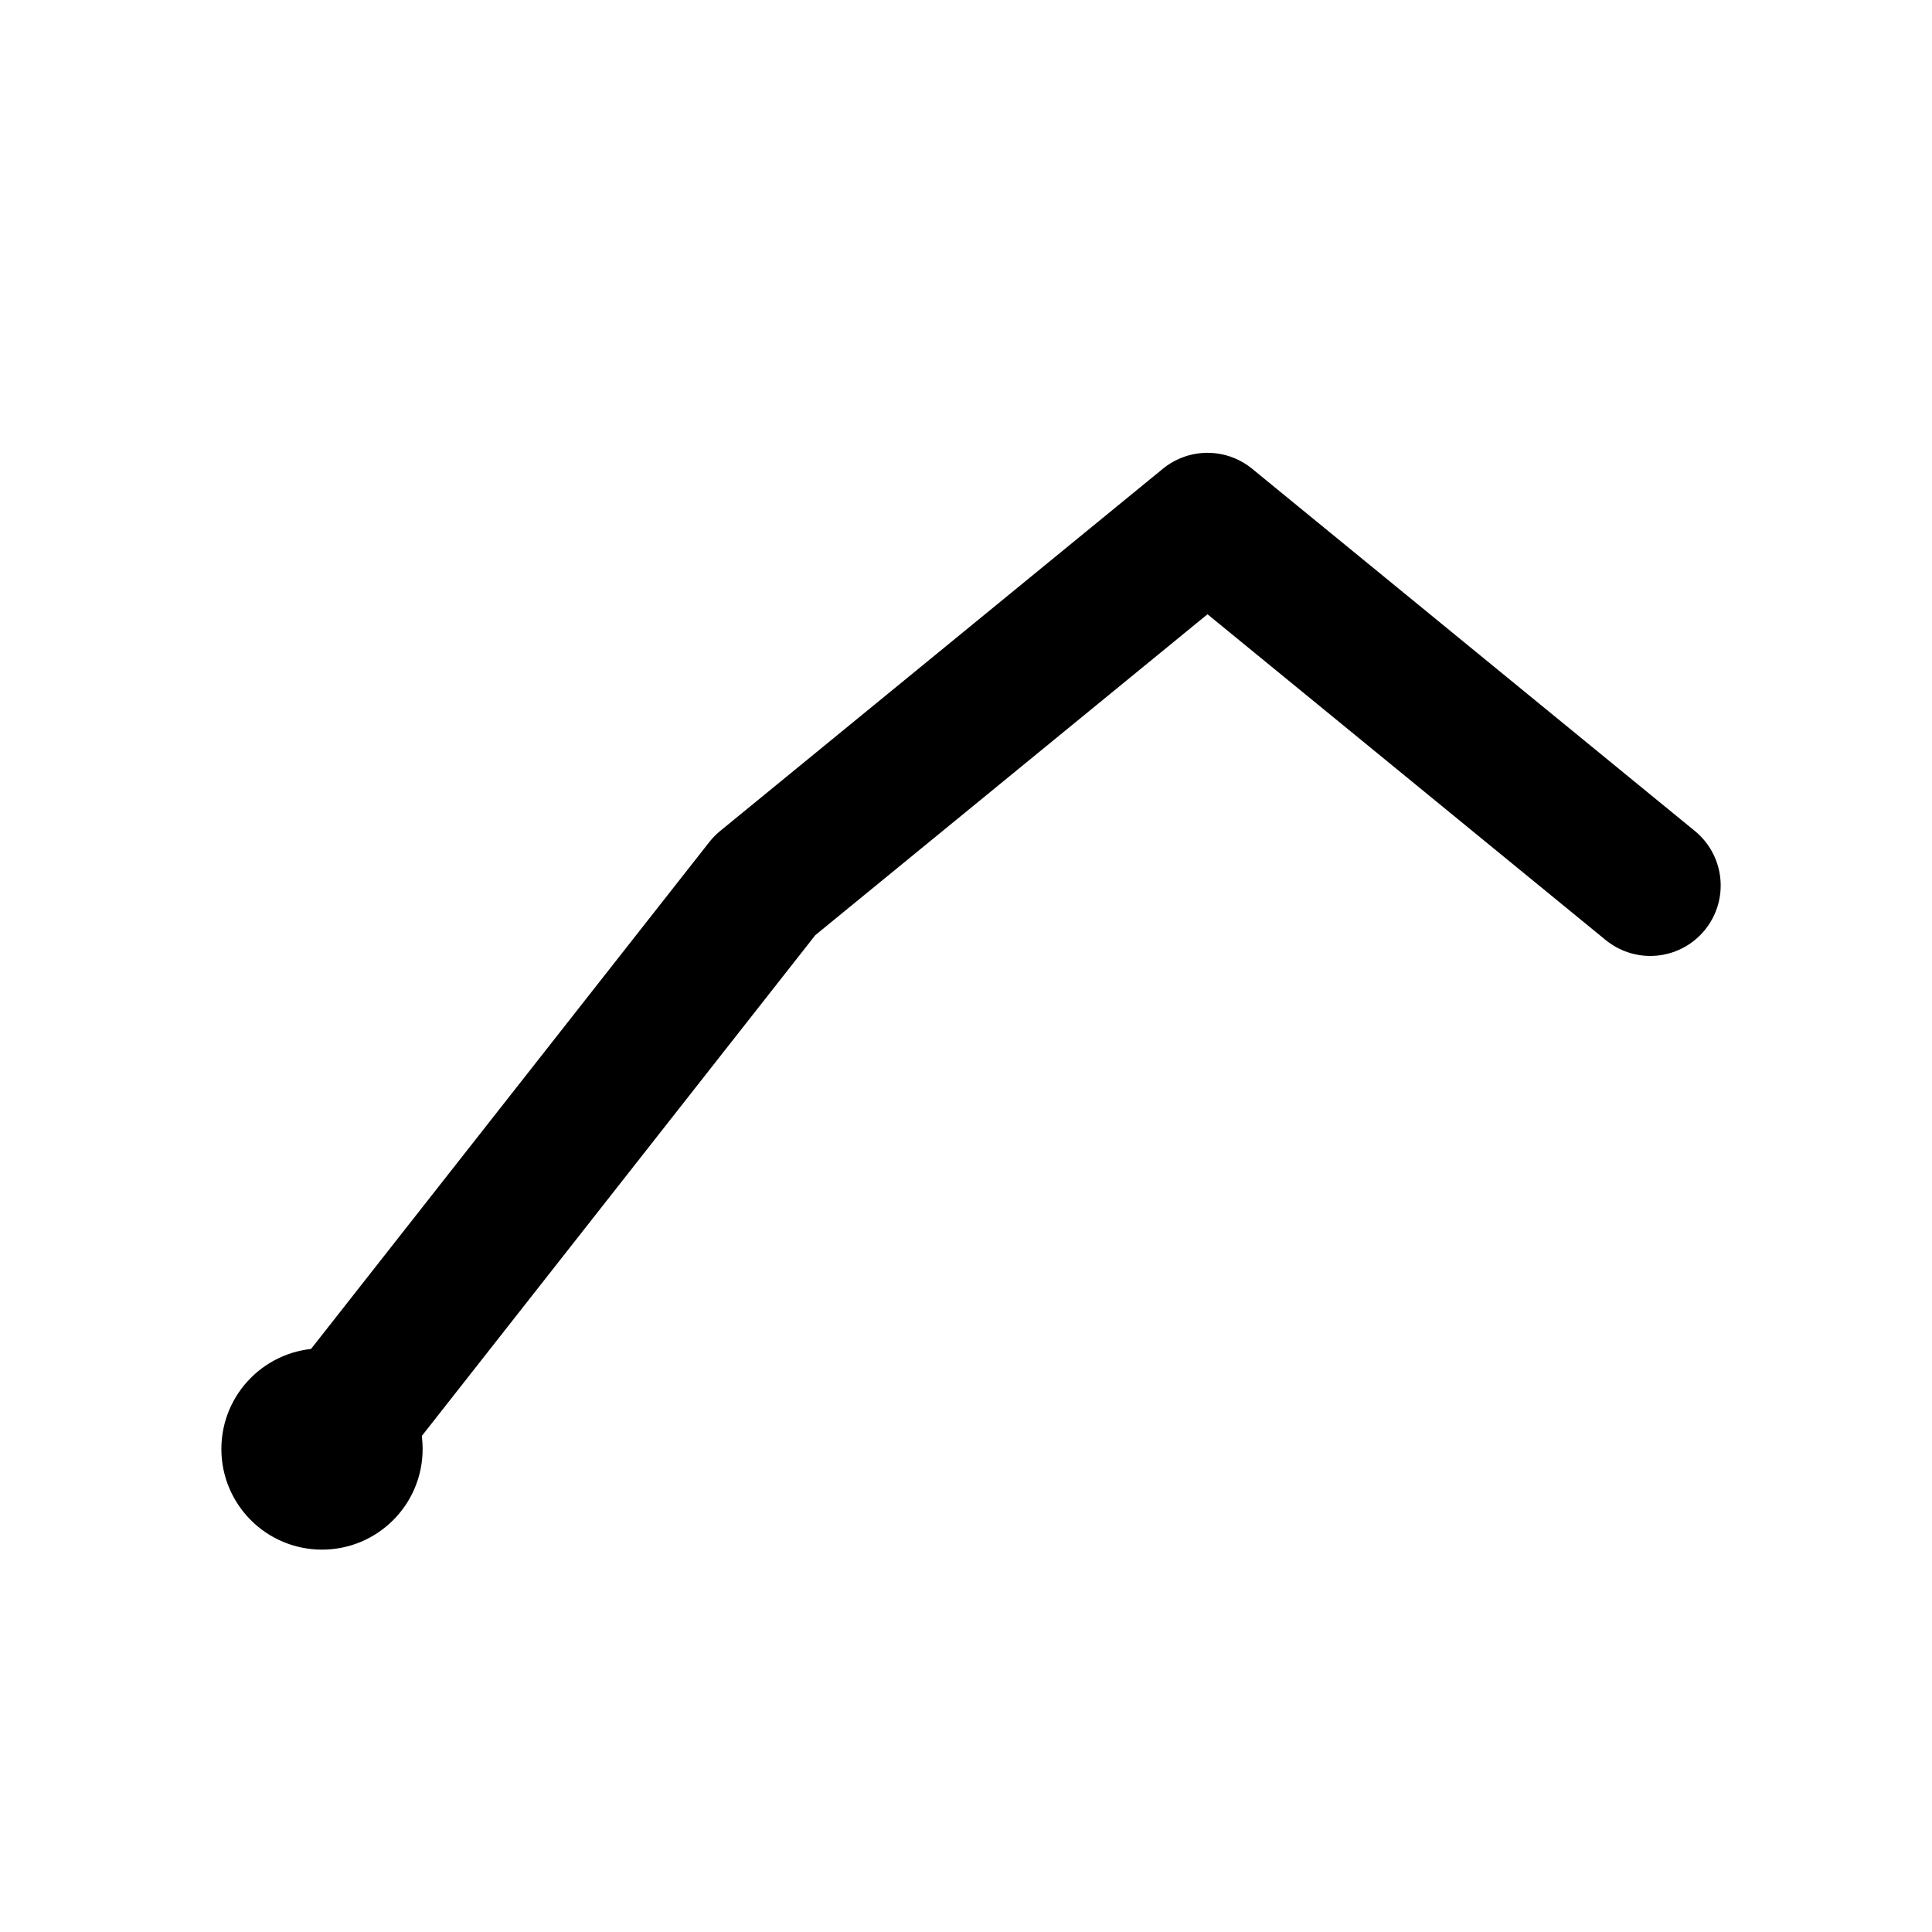
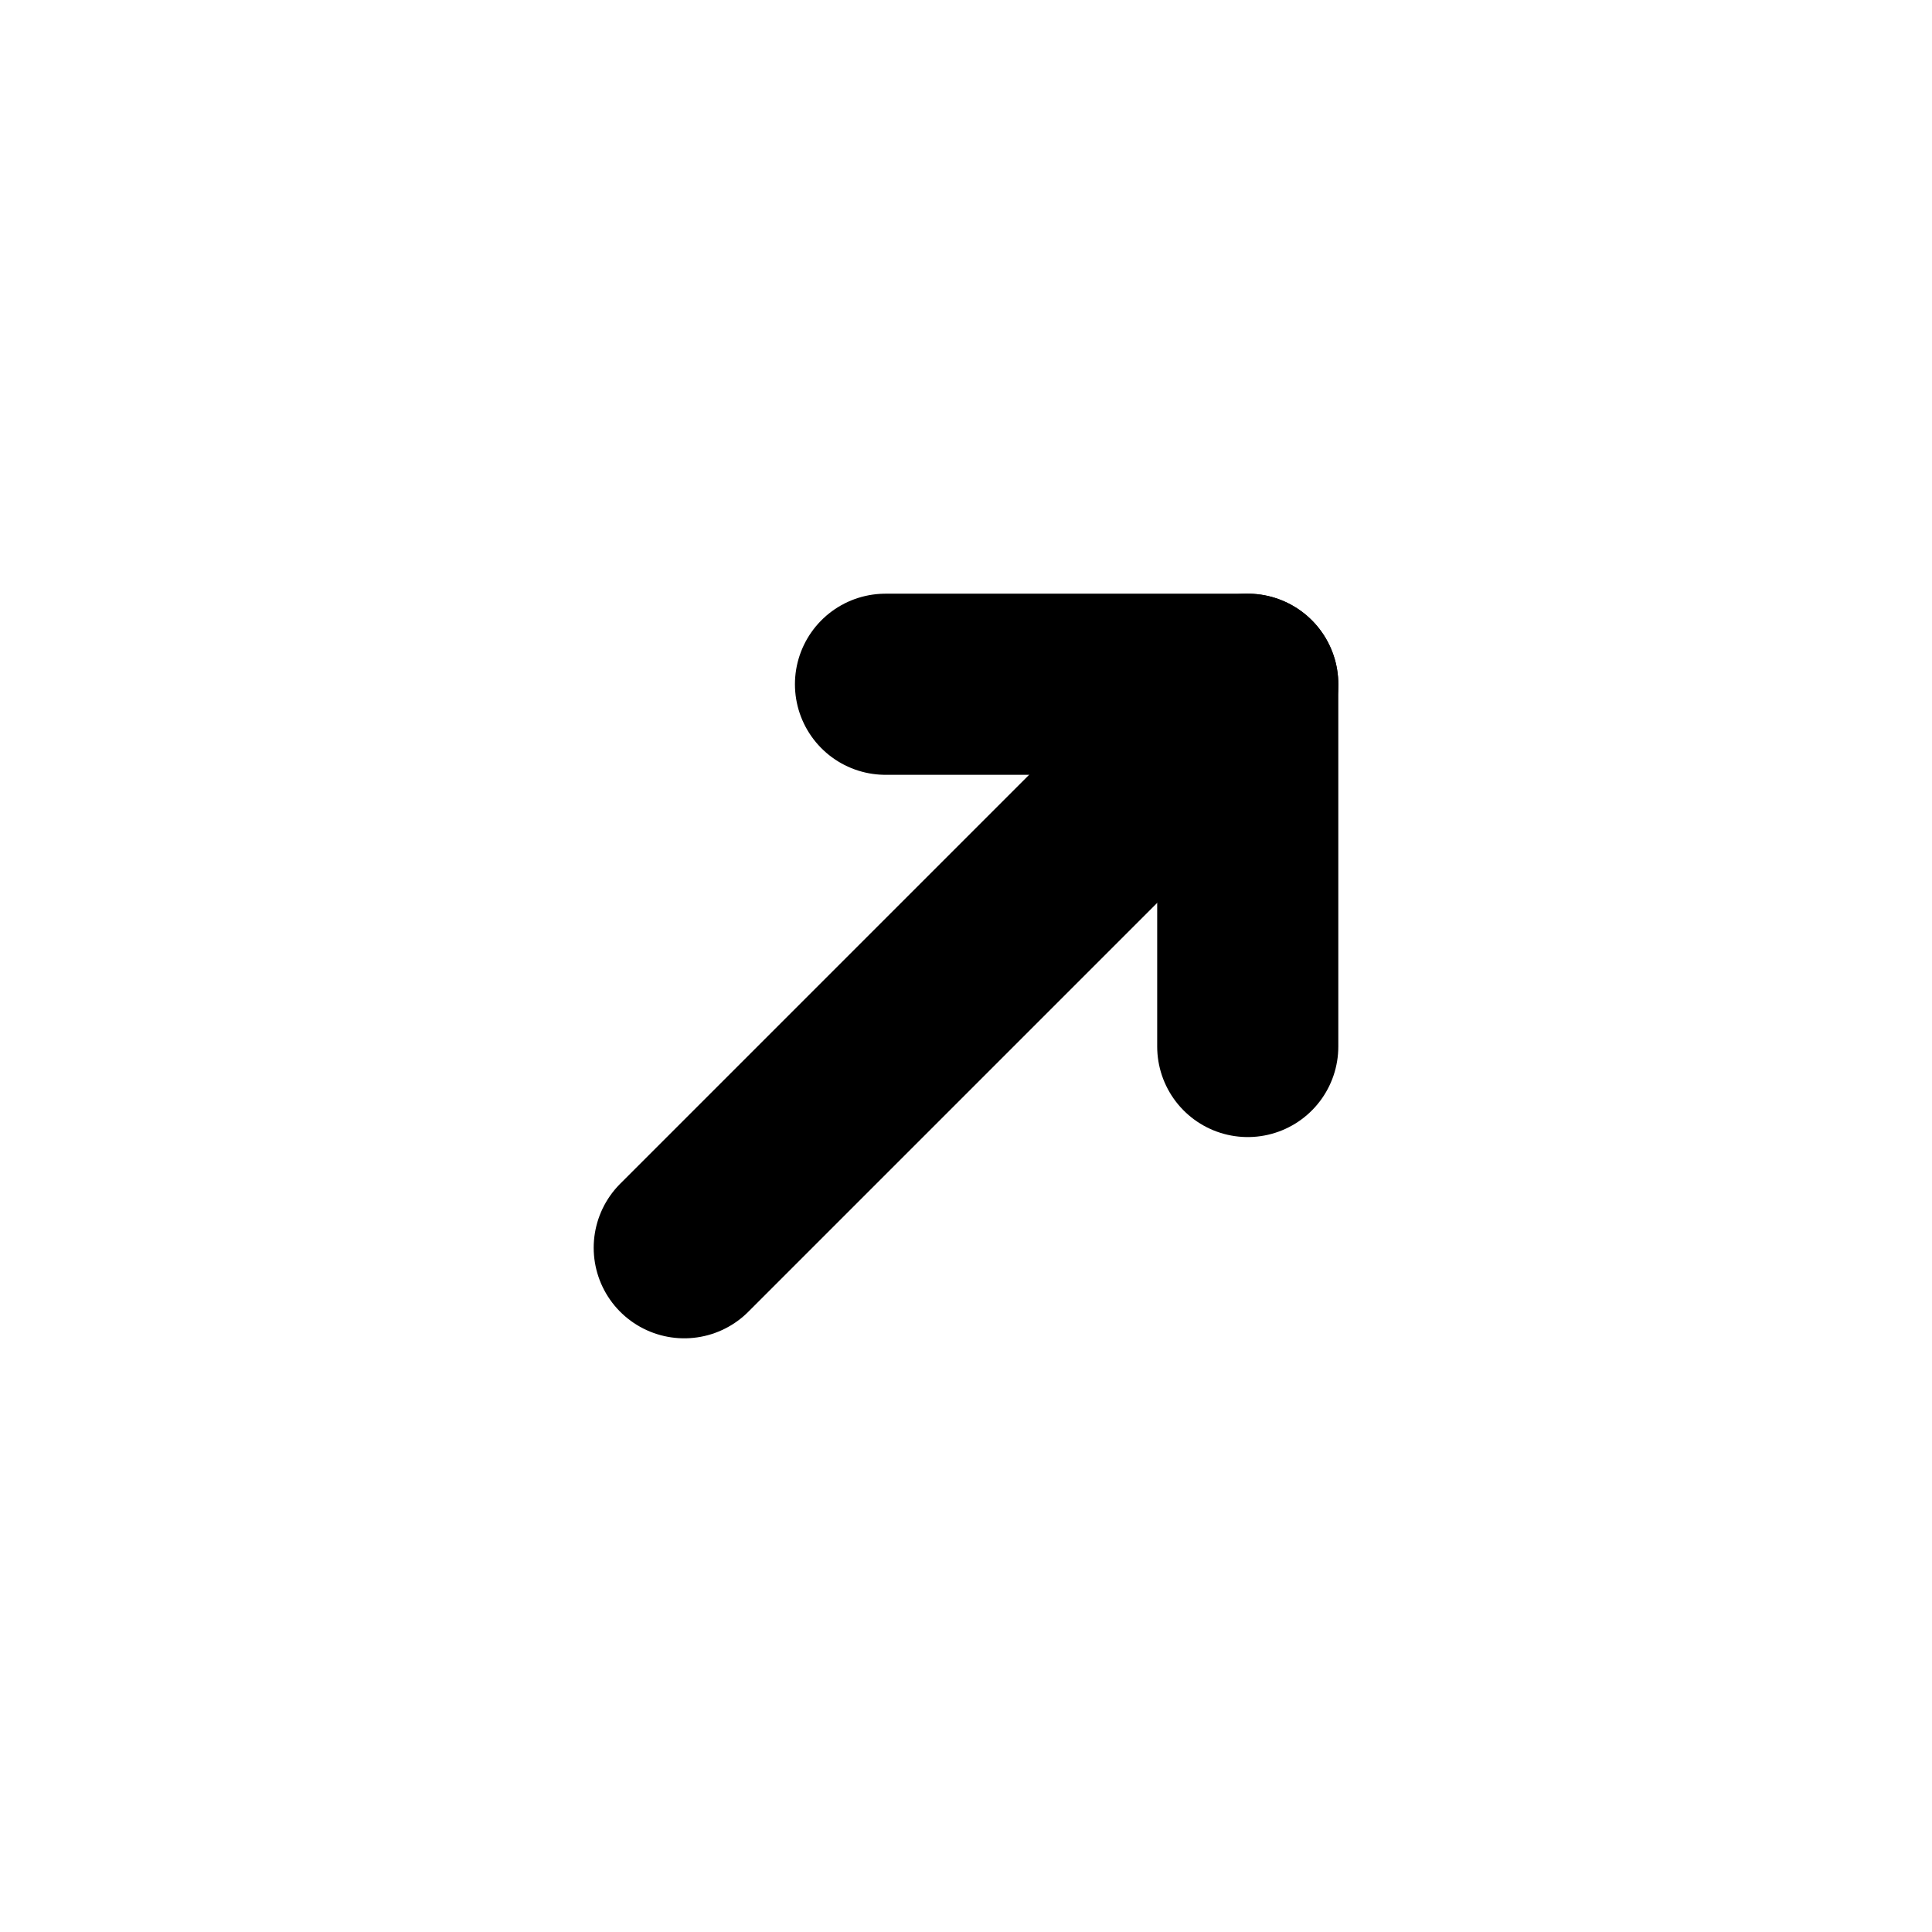
- <svg xmlns="http://www.w3.org/2000/svg" viewBox="0 0 96 96" fill="none">
-   <polyline points="16,72 38,44 60,26 82,44" stroke="currentColor" stroke-width="7" stroke-linecap="round" stroke-linejoin="round" fill="none" />
-   <circle cx="16" cy="72" r="5" fill="currentColor" />
+ <svg xmlns="http://www.w3.org/2000/svg" width="96" height="96" viewBox="0 0 96 96" fill="none" role="img" aria-label="Earnio">
+   <path d="M34 62 L62 34" stroke="currentColor" stroke-width="9" stroke-linecap="round" stroke-linejoin="round" />
+   <path d="M44 34 H62 V52" stroke="currentColor" stroke-width="9" stroke-linecap="round" stroke-linejoin="round" />
</svg>
